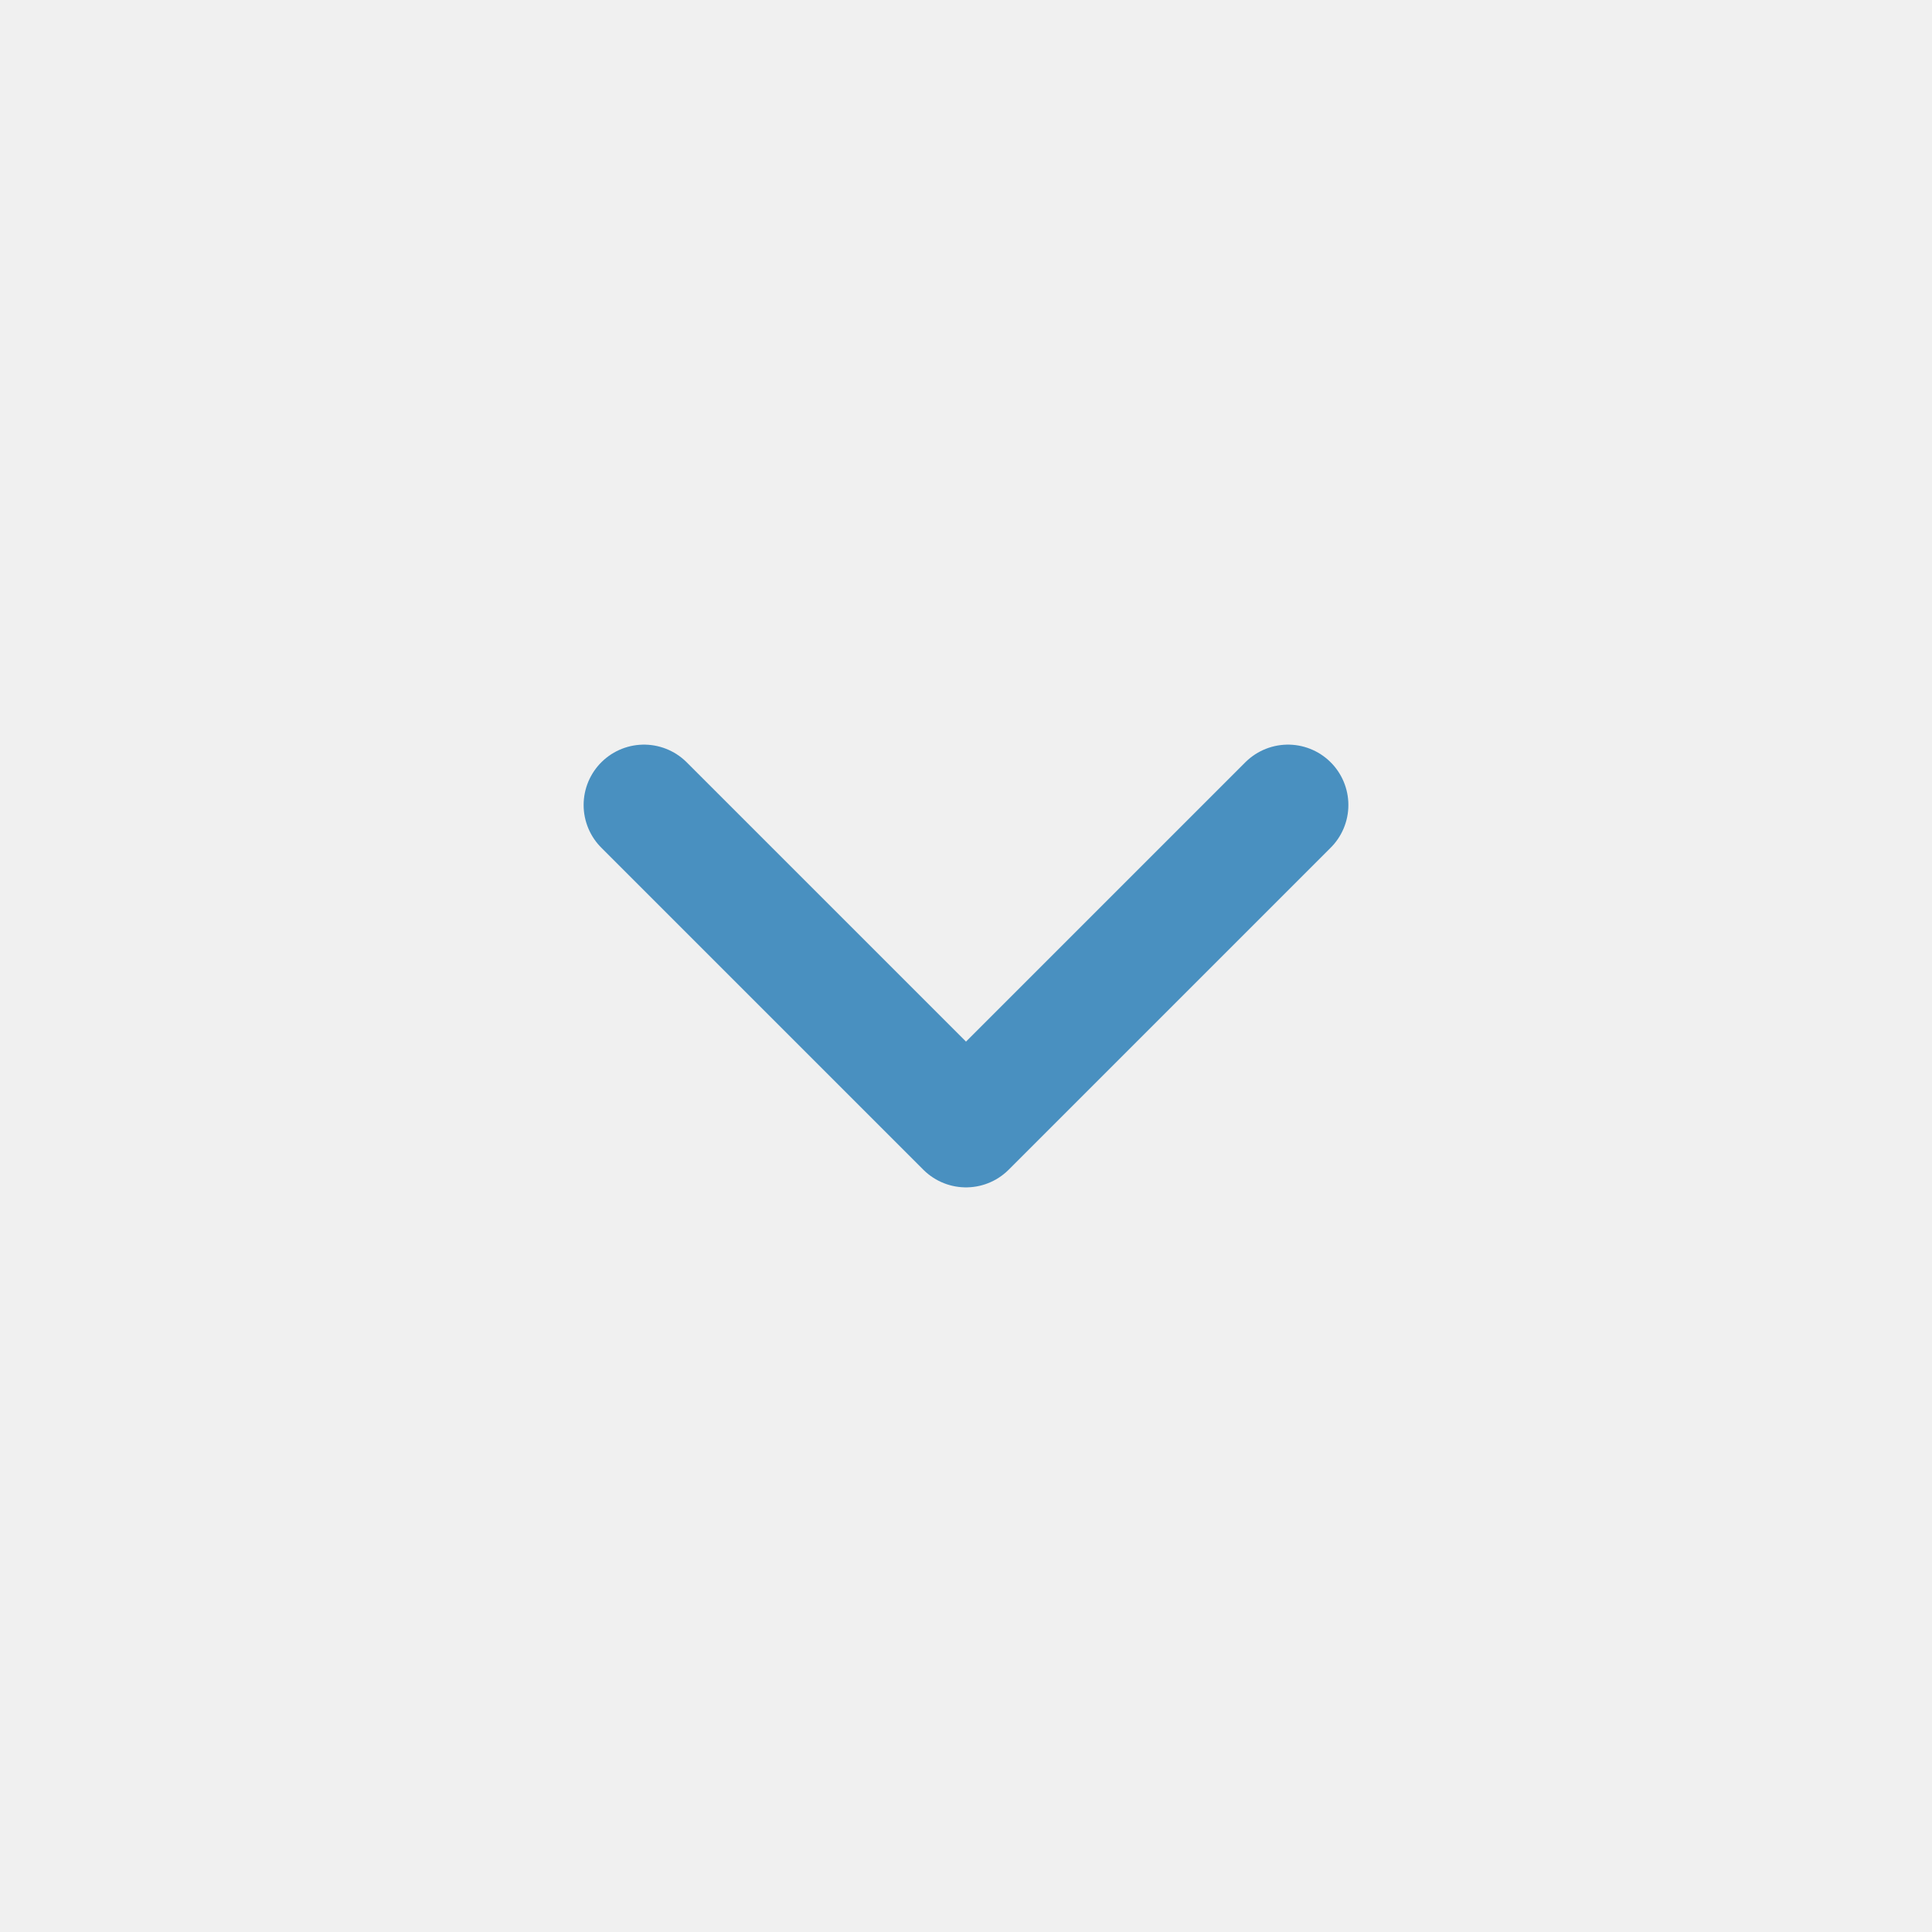
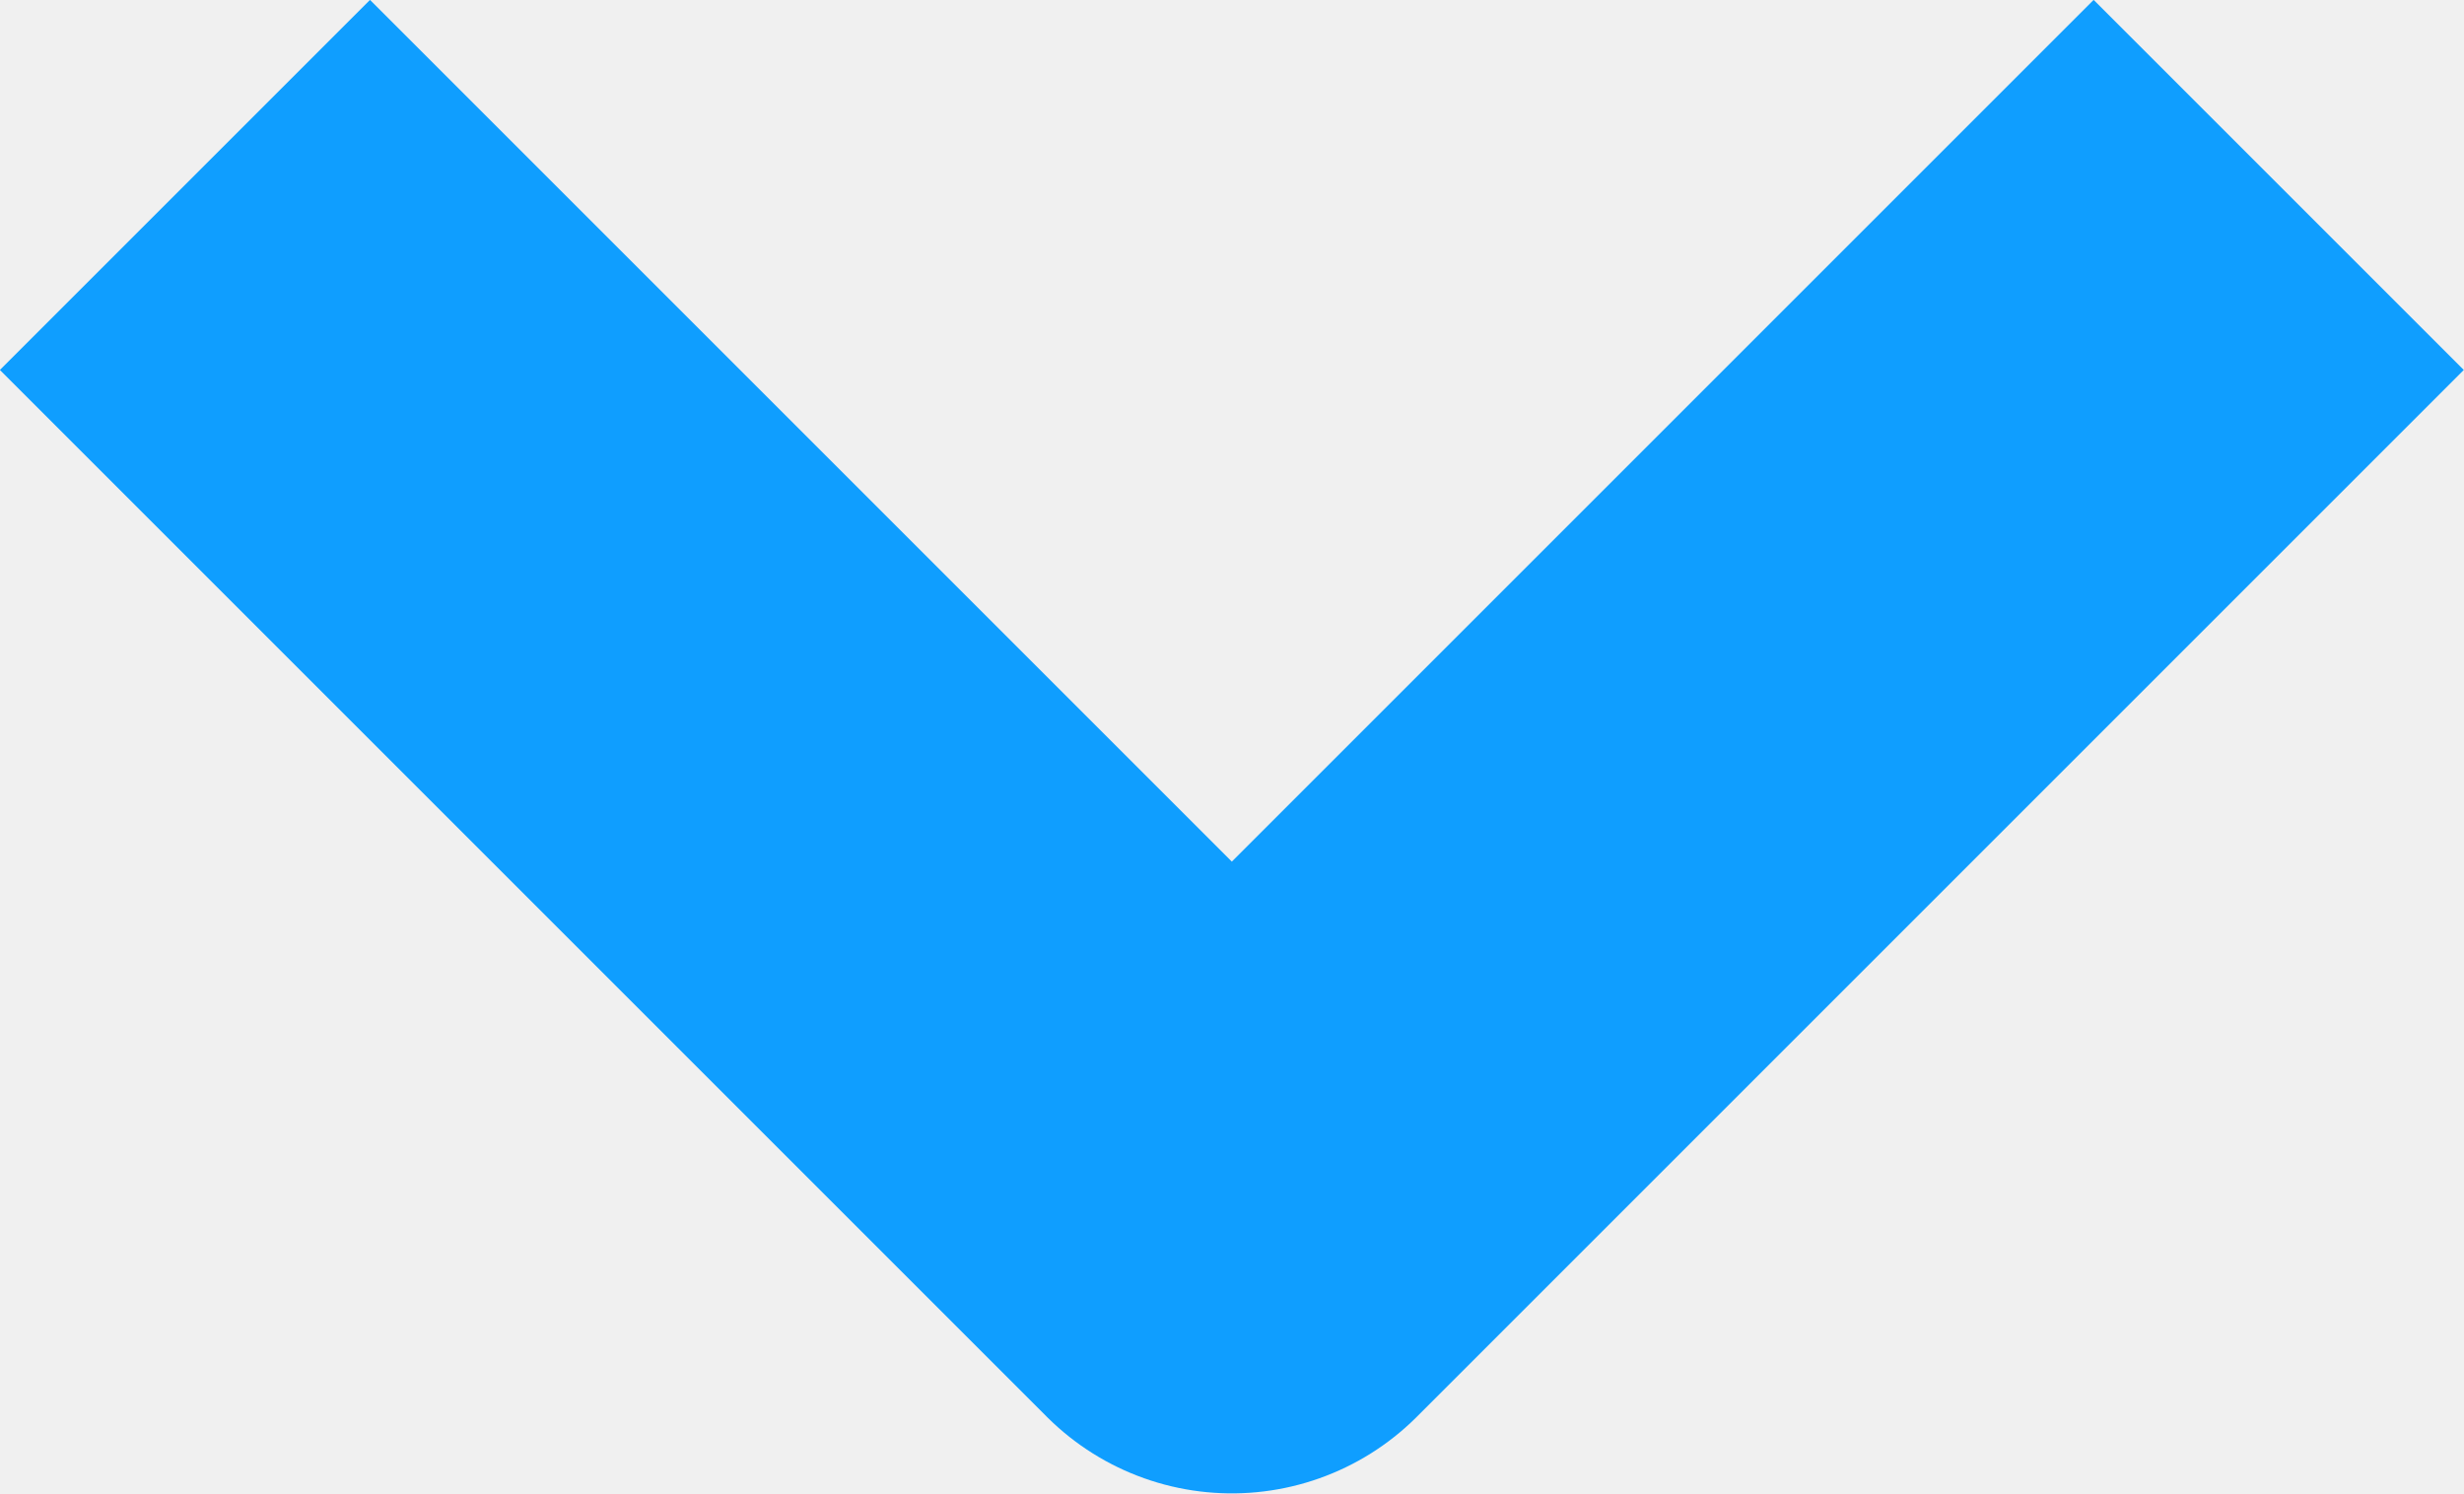
- <svg xmlns="http://www.w3.org/2000/svg" width="24" height="24" viewBox="0 0 24 24" fill="none">
-   <defs>
-     <clipPath id="clip2_85">
-       <rect id="arrow 1" rx="0" width="23" height="23" transform="translate(0.5 0.5)" fill="white" fill-opacity="0" />
-     </clipPath>
-   </defs>
-   <rect id="arrow 1" rx="0" width="23" height="23" transform="translate(0.5 0.5)" fill="#FFFFFF" fill-opacity="0" />
-   <g clip-path="url(#clip2_85)">
-     <path id="Vector" d="M8 10L12 14L16 10" stroke="#4990C0" stroke-opacity="1" stroke-width="1.5" stroke-linejoin="round" stroke-linecap="round" />
-   </g>
+ <svg xmlns="http://www.w3.org/2000/svg" width="7.061" height="4.28" viewBox="0 0 7.061 4.28" fill="none">
+   <defs />
+   <path id="Vector" d="M0.53 0.53L3.53 3.53L6.53 0.53" stroke="#0F9EFF" stroke-opacity="1" stroke-width="1.5" stroke-linejoin="round" />
</svg>
